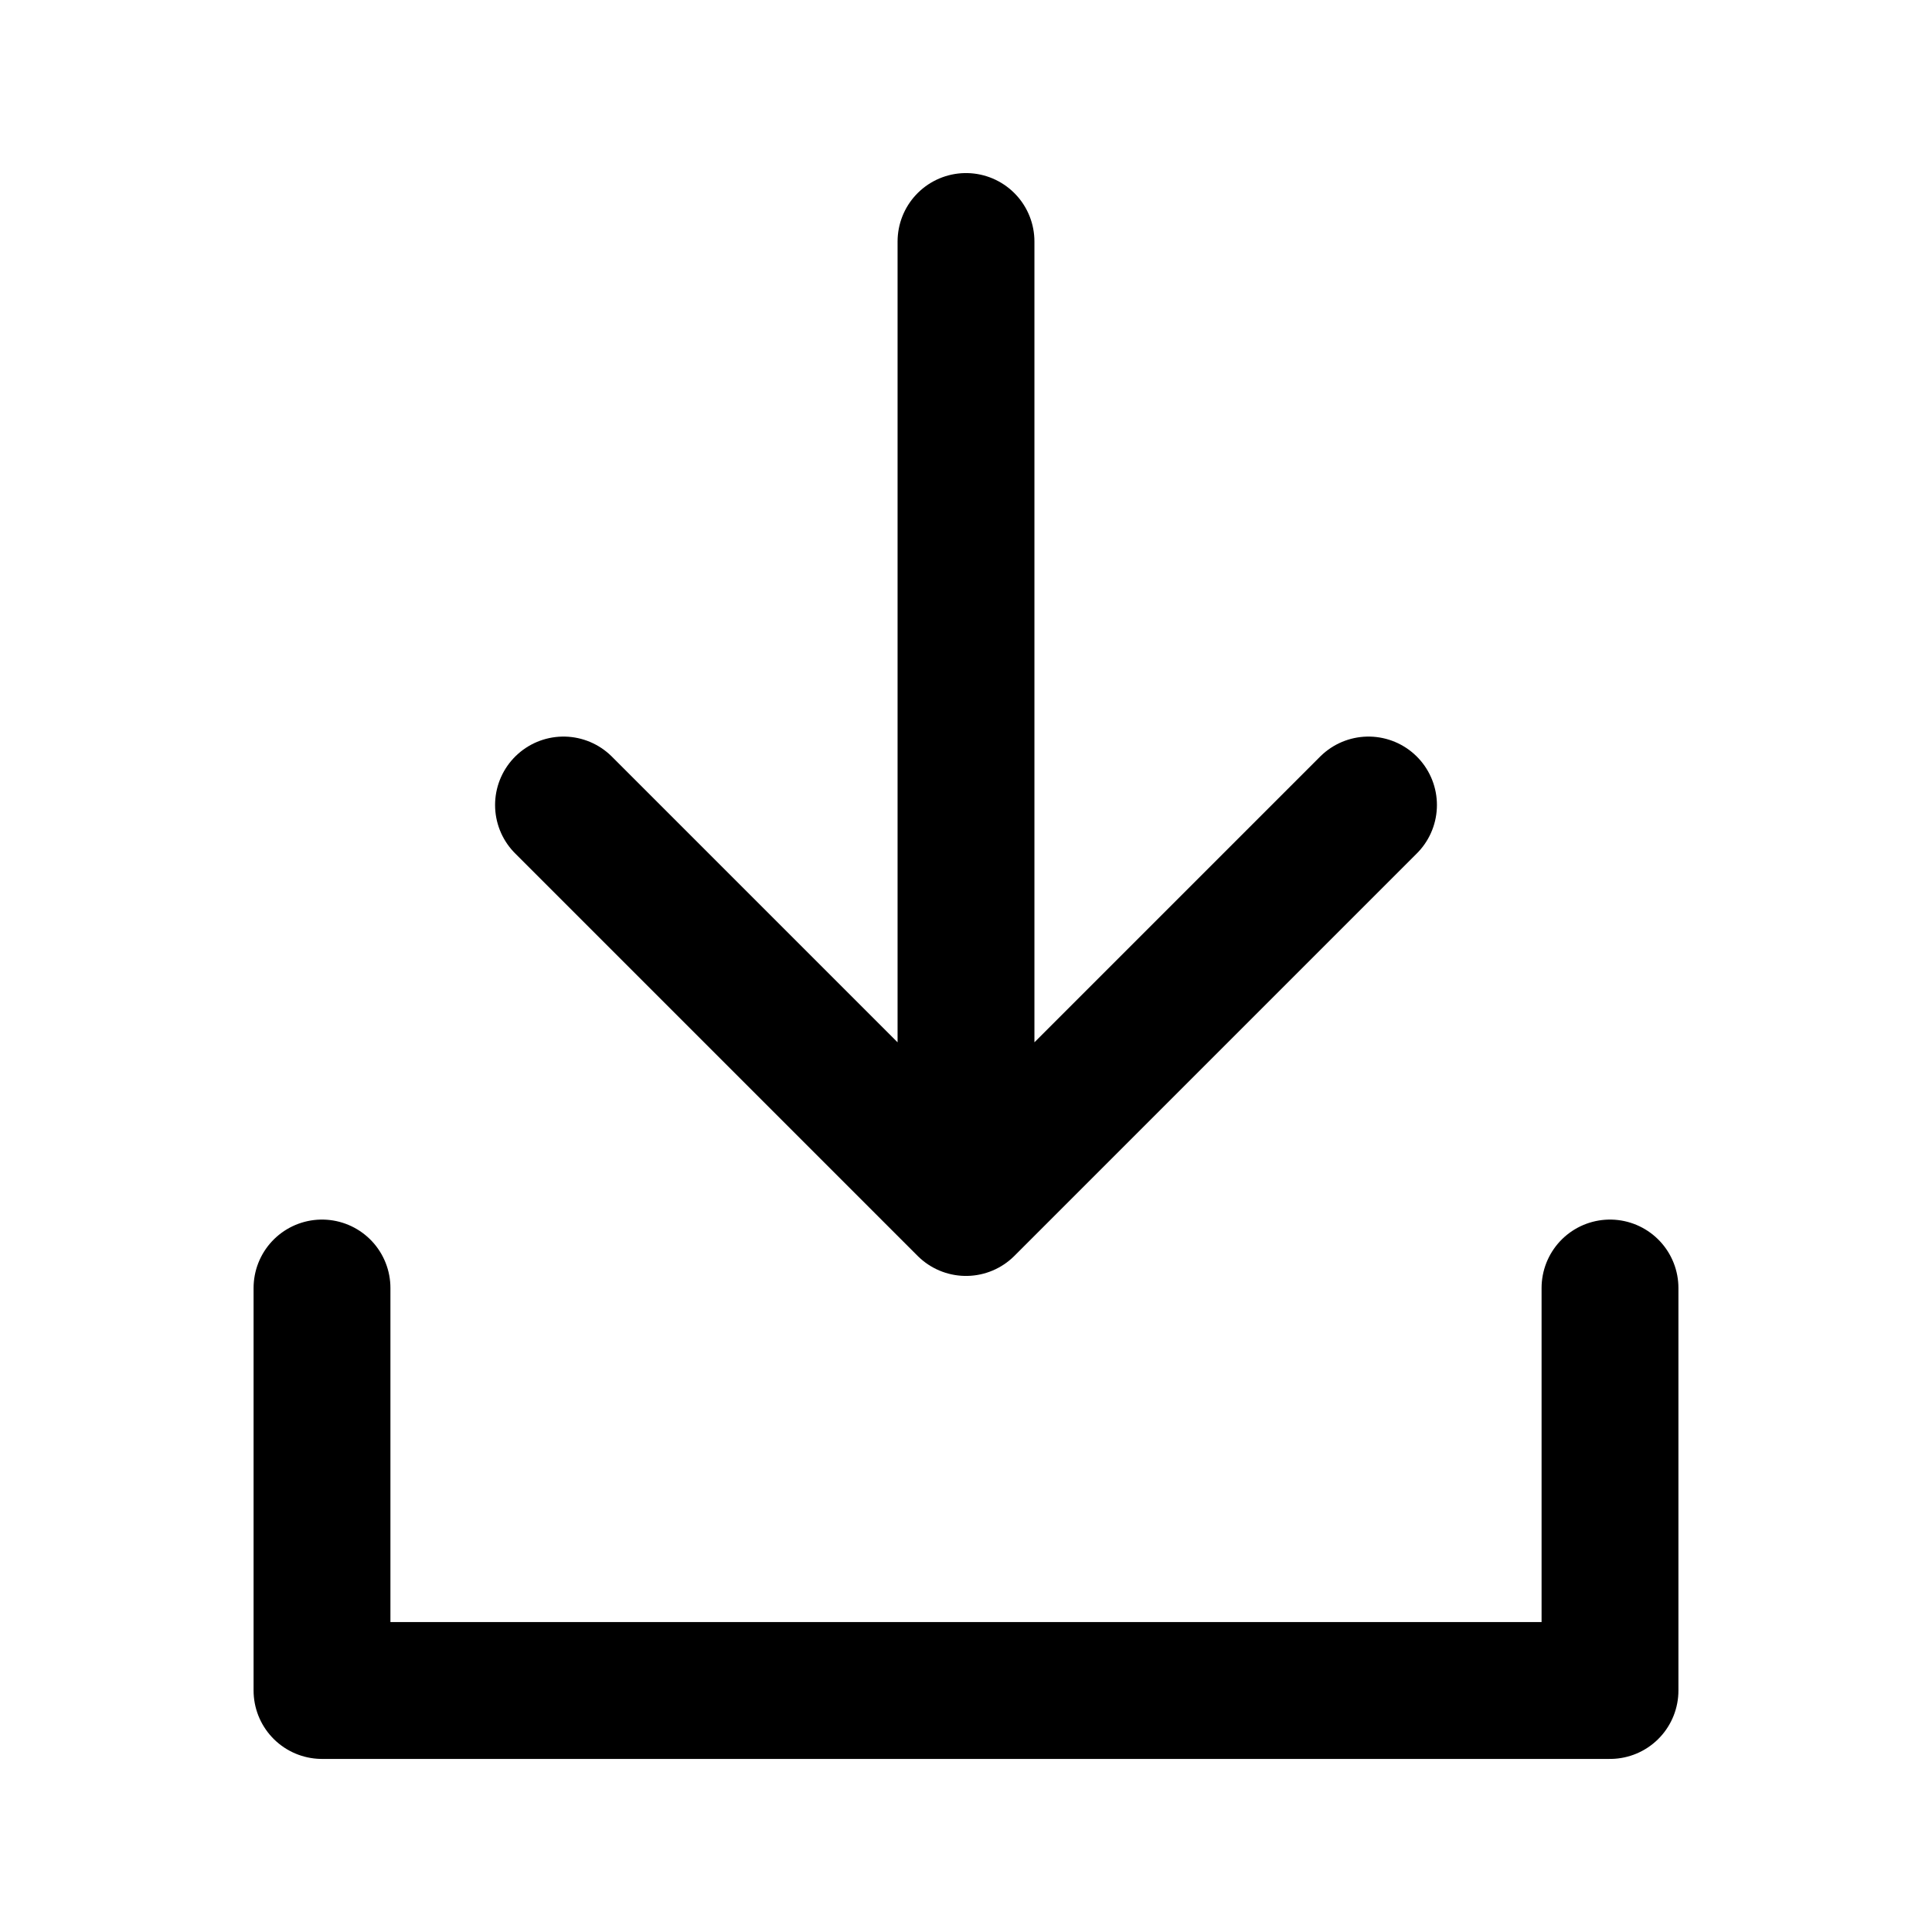
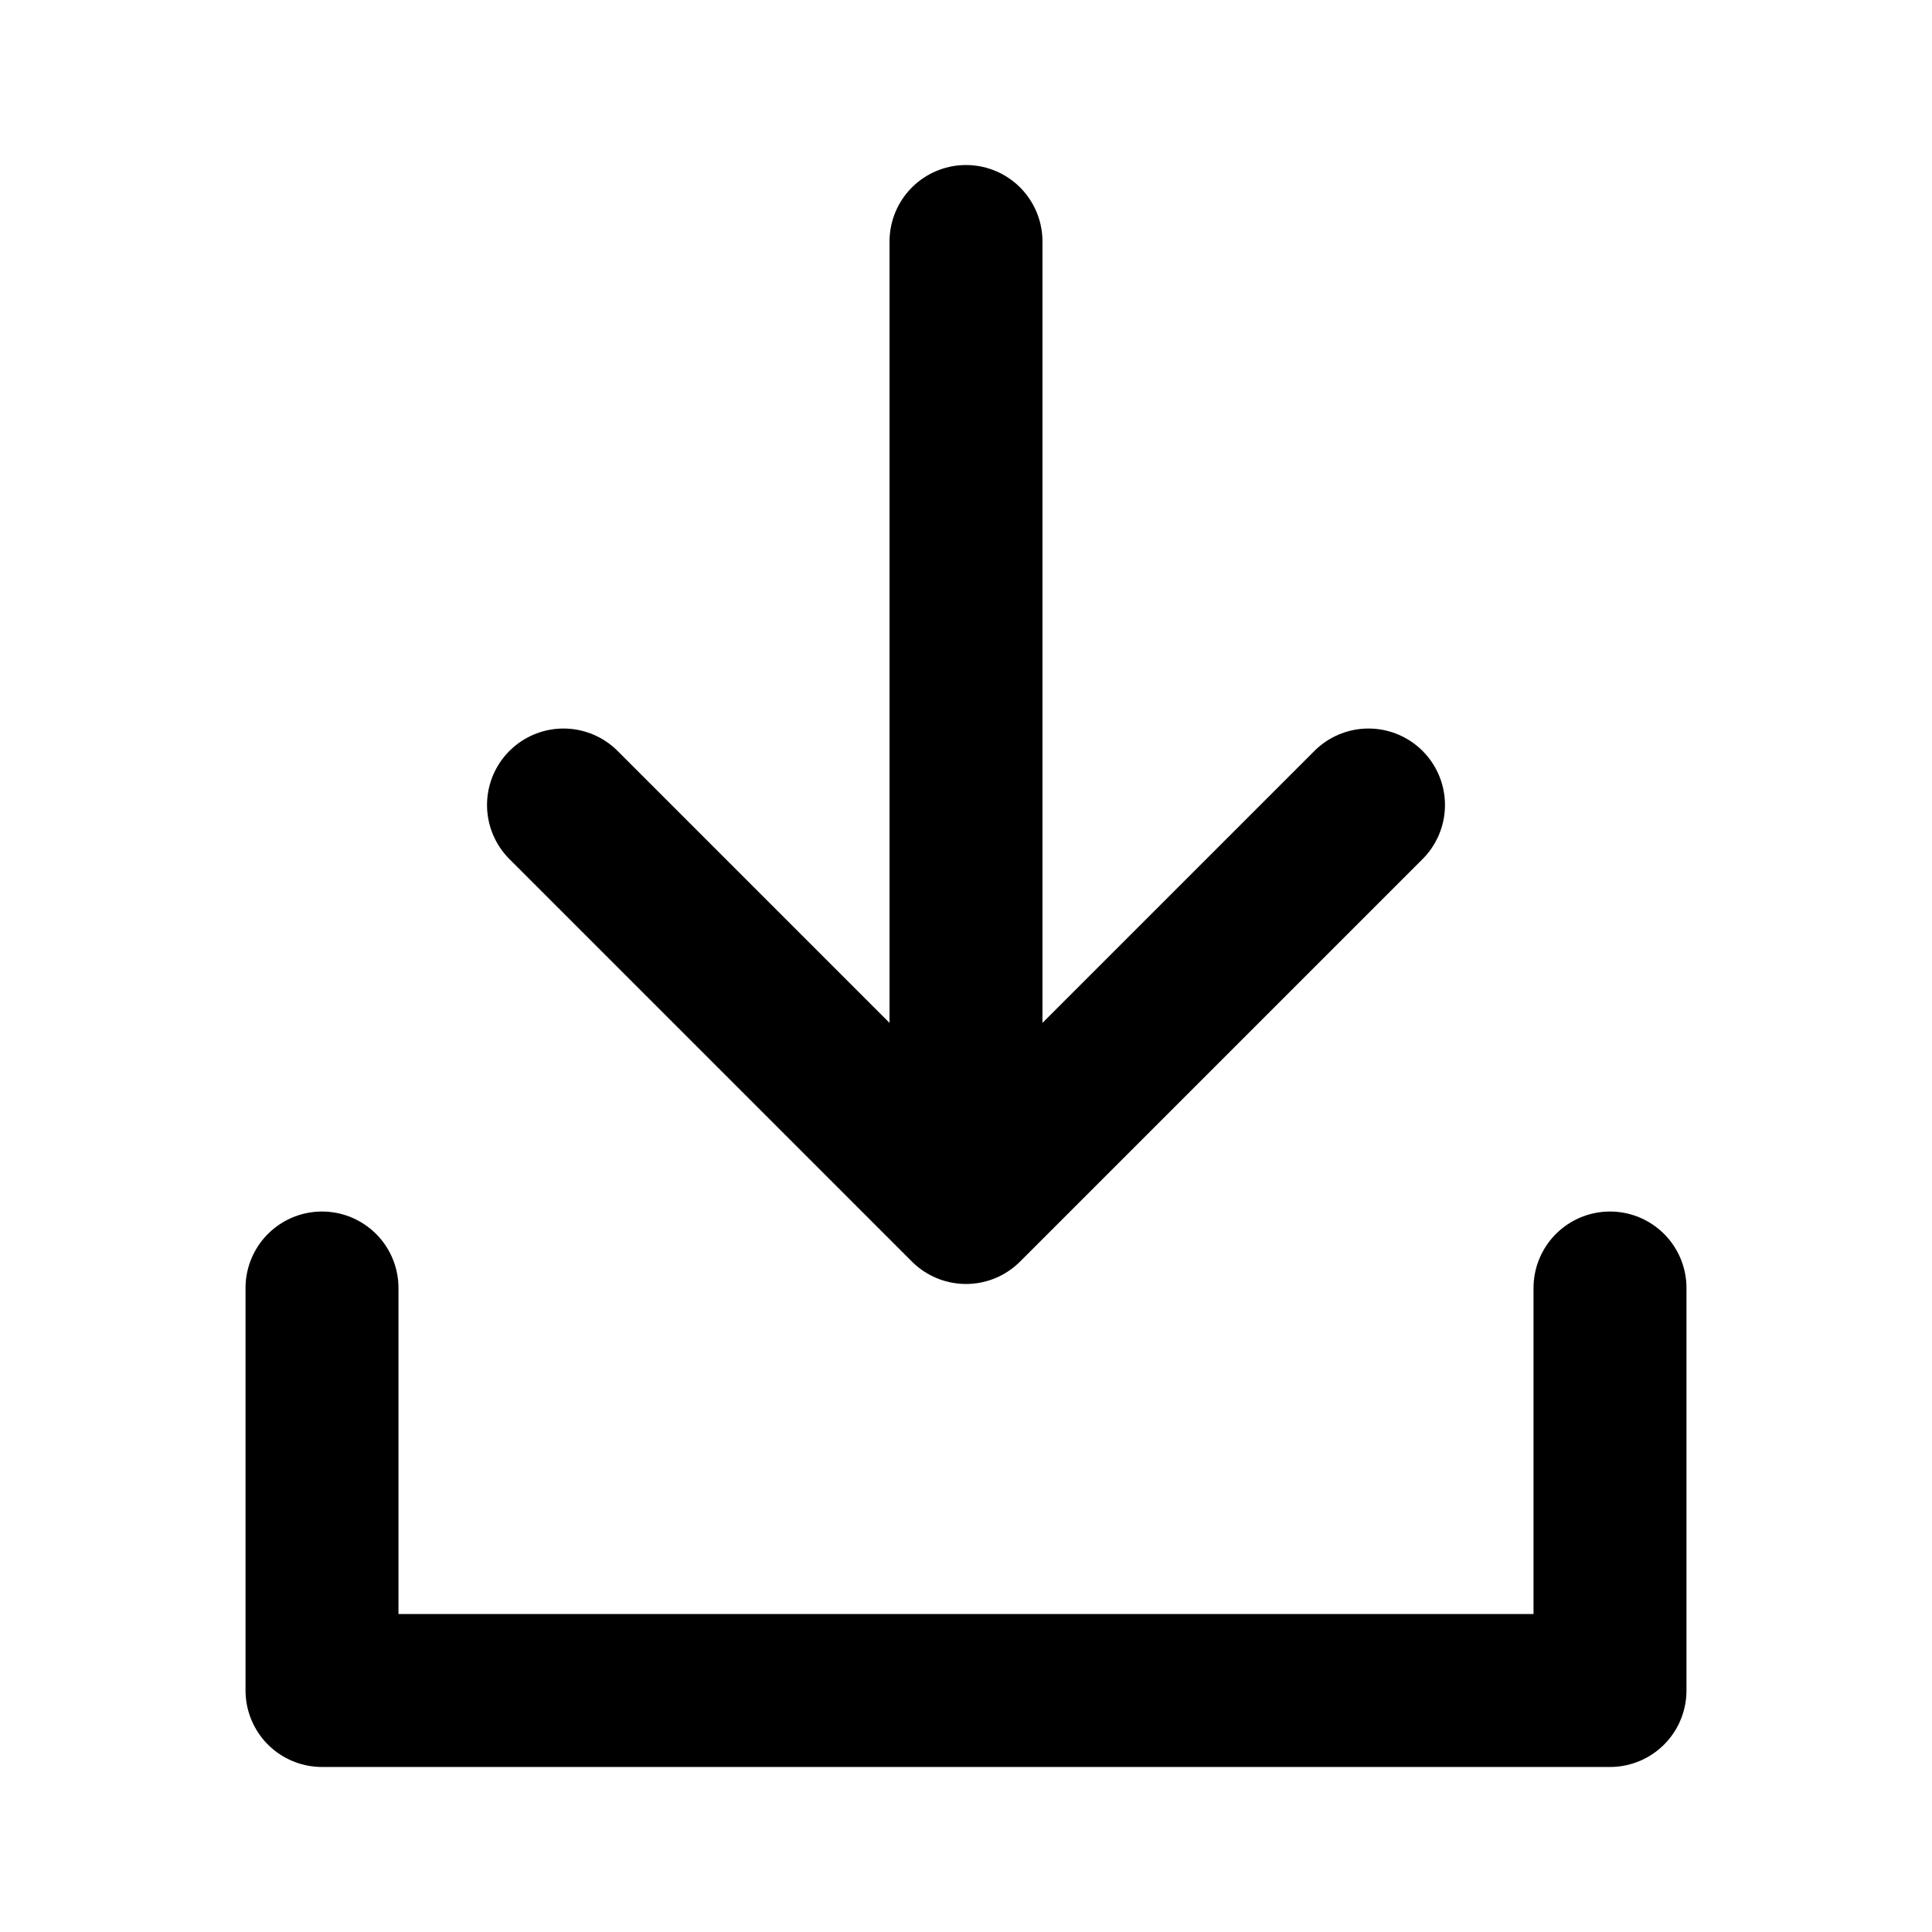
<svg xmlns="http://www.w3.org/2000/svg" viewBox="0 0 24 24">
-   <g fill="none" stroke="currentColor" stroke-width="1.7" stroke-linecap="round" stroke-linejoin="round">
+   <g fill="none" stroke="currentColor" stroke-width="1.9" stroke-linecap="round" stroke-linejoin="round">
    <path d="M12 3v12m-5-5 5 5 5-5M4 16v5h16v-5" />
  </g>
</svg>
